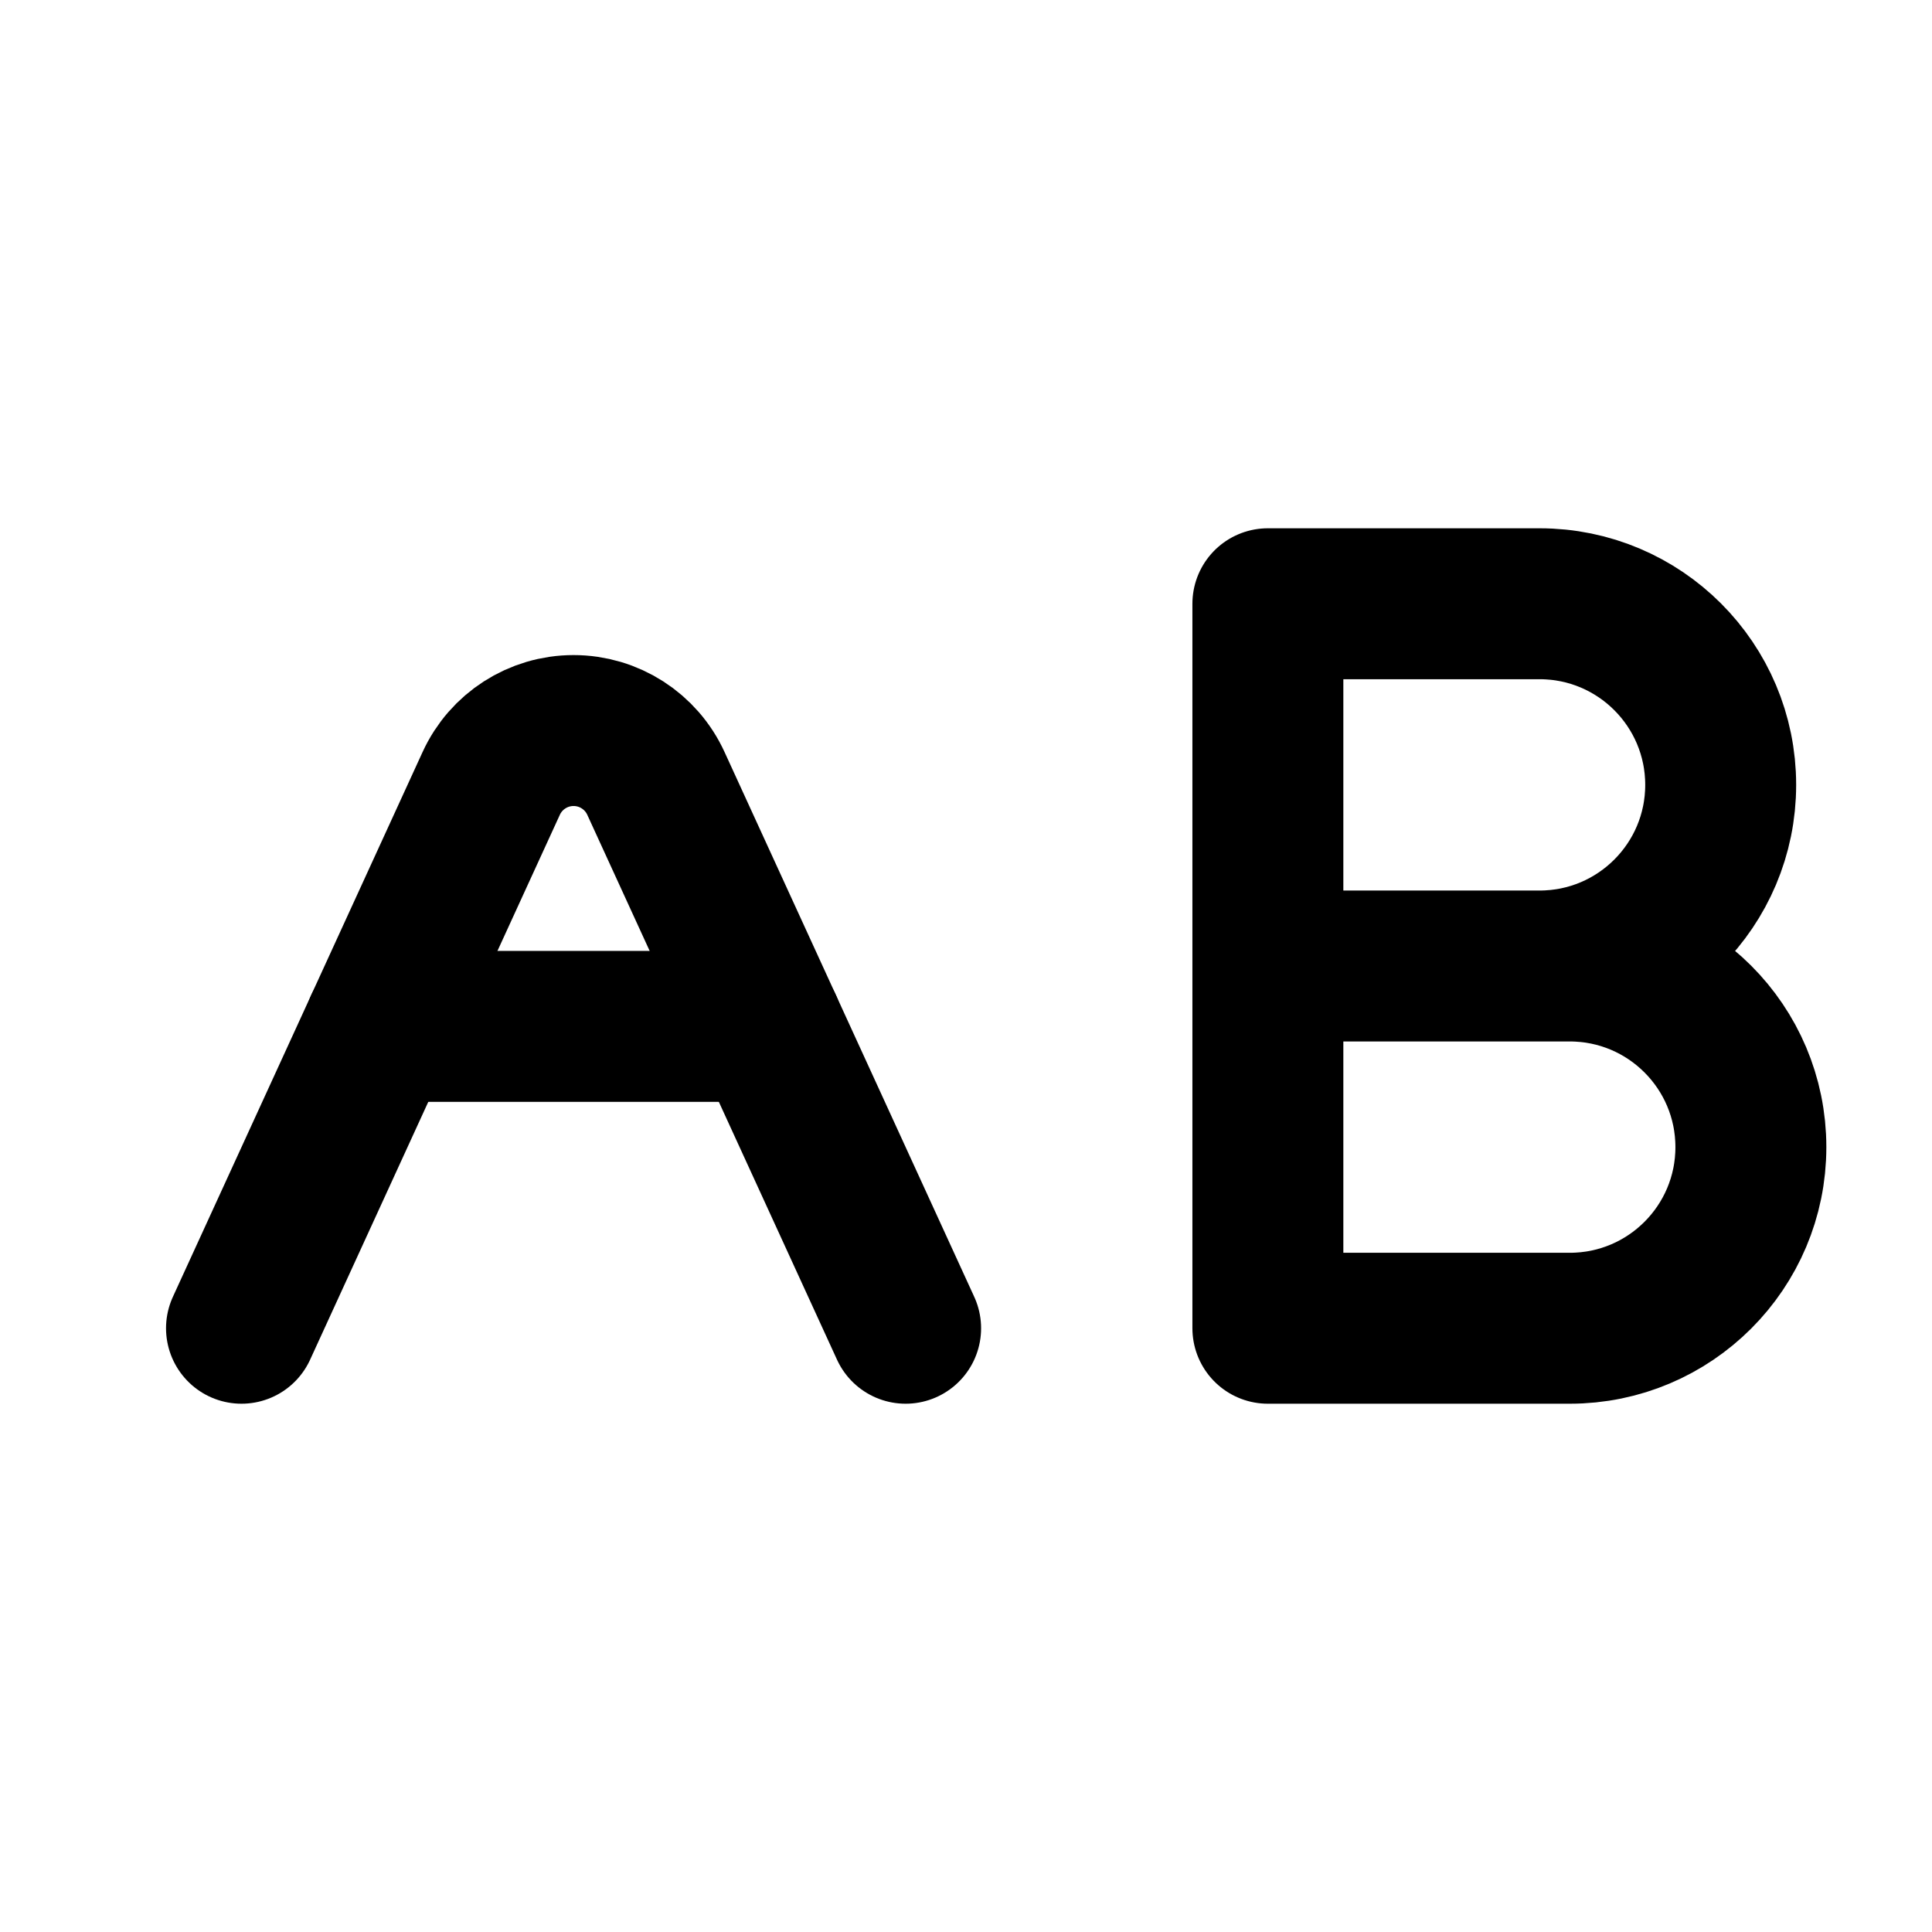
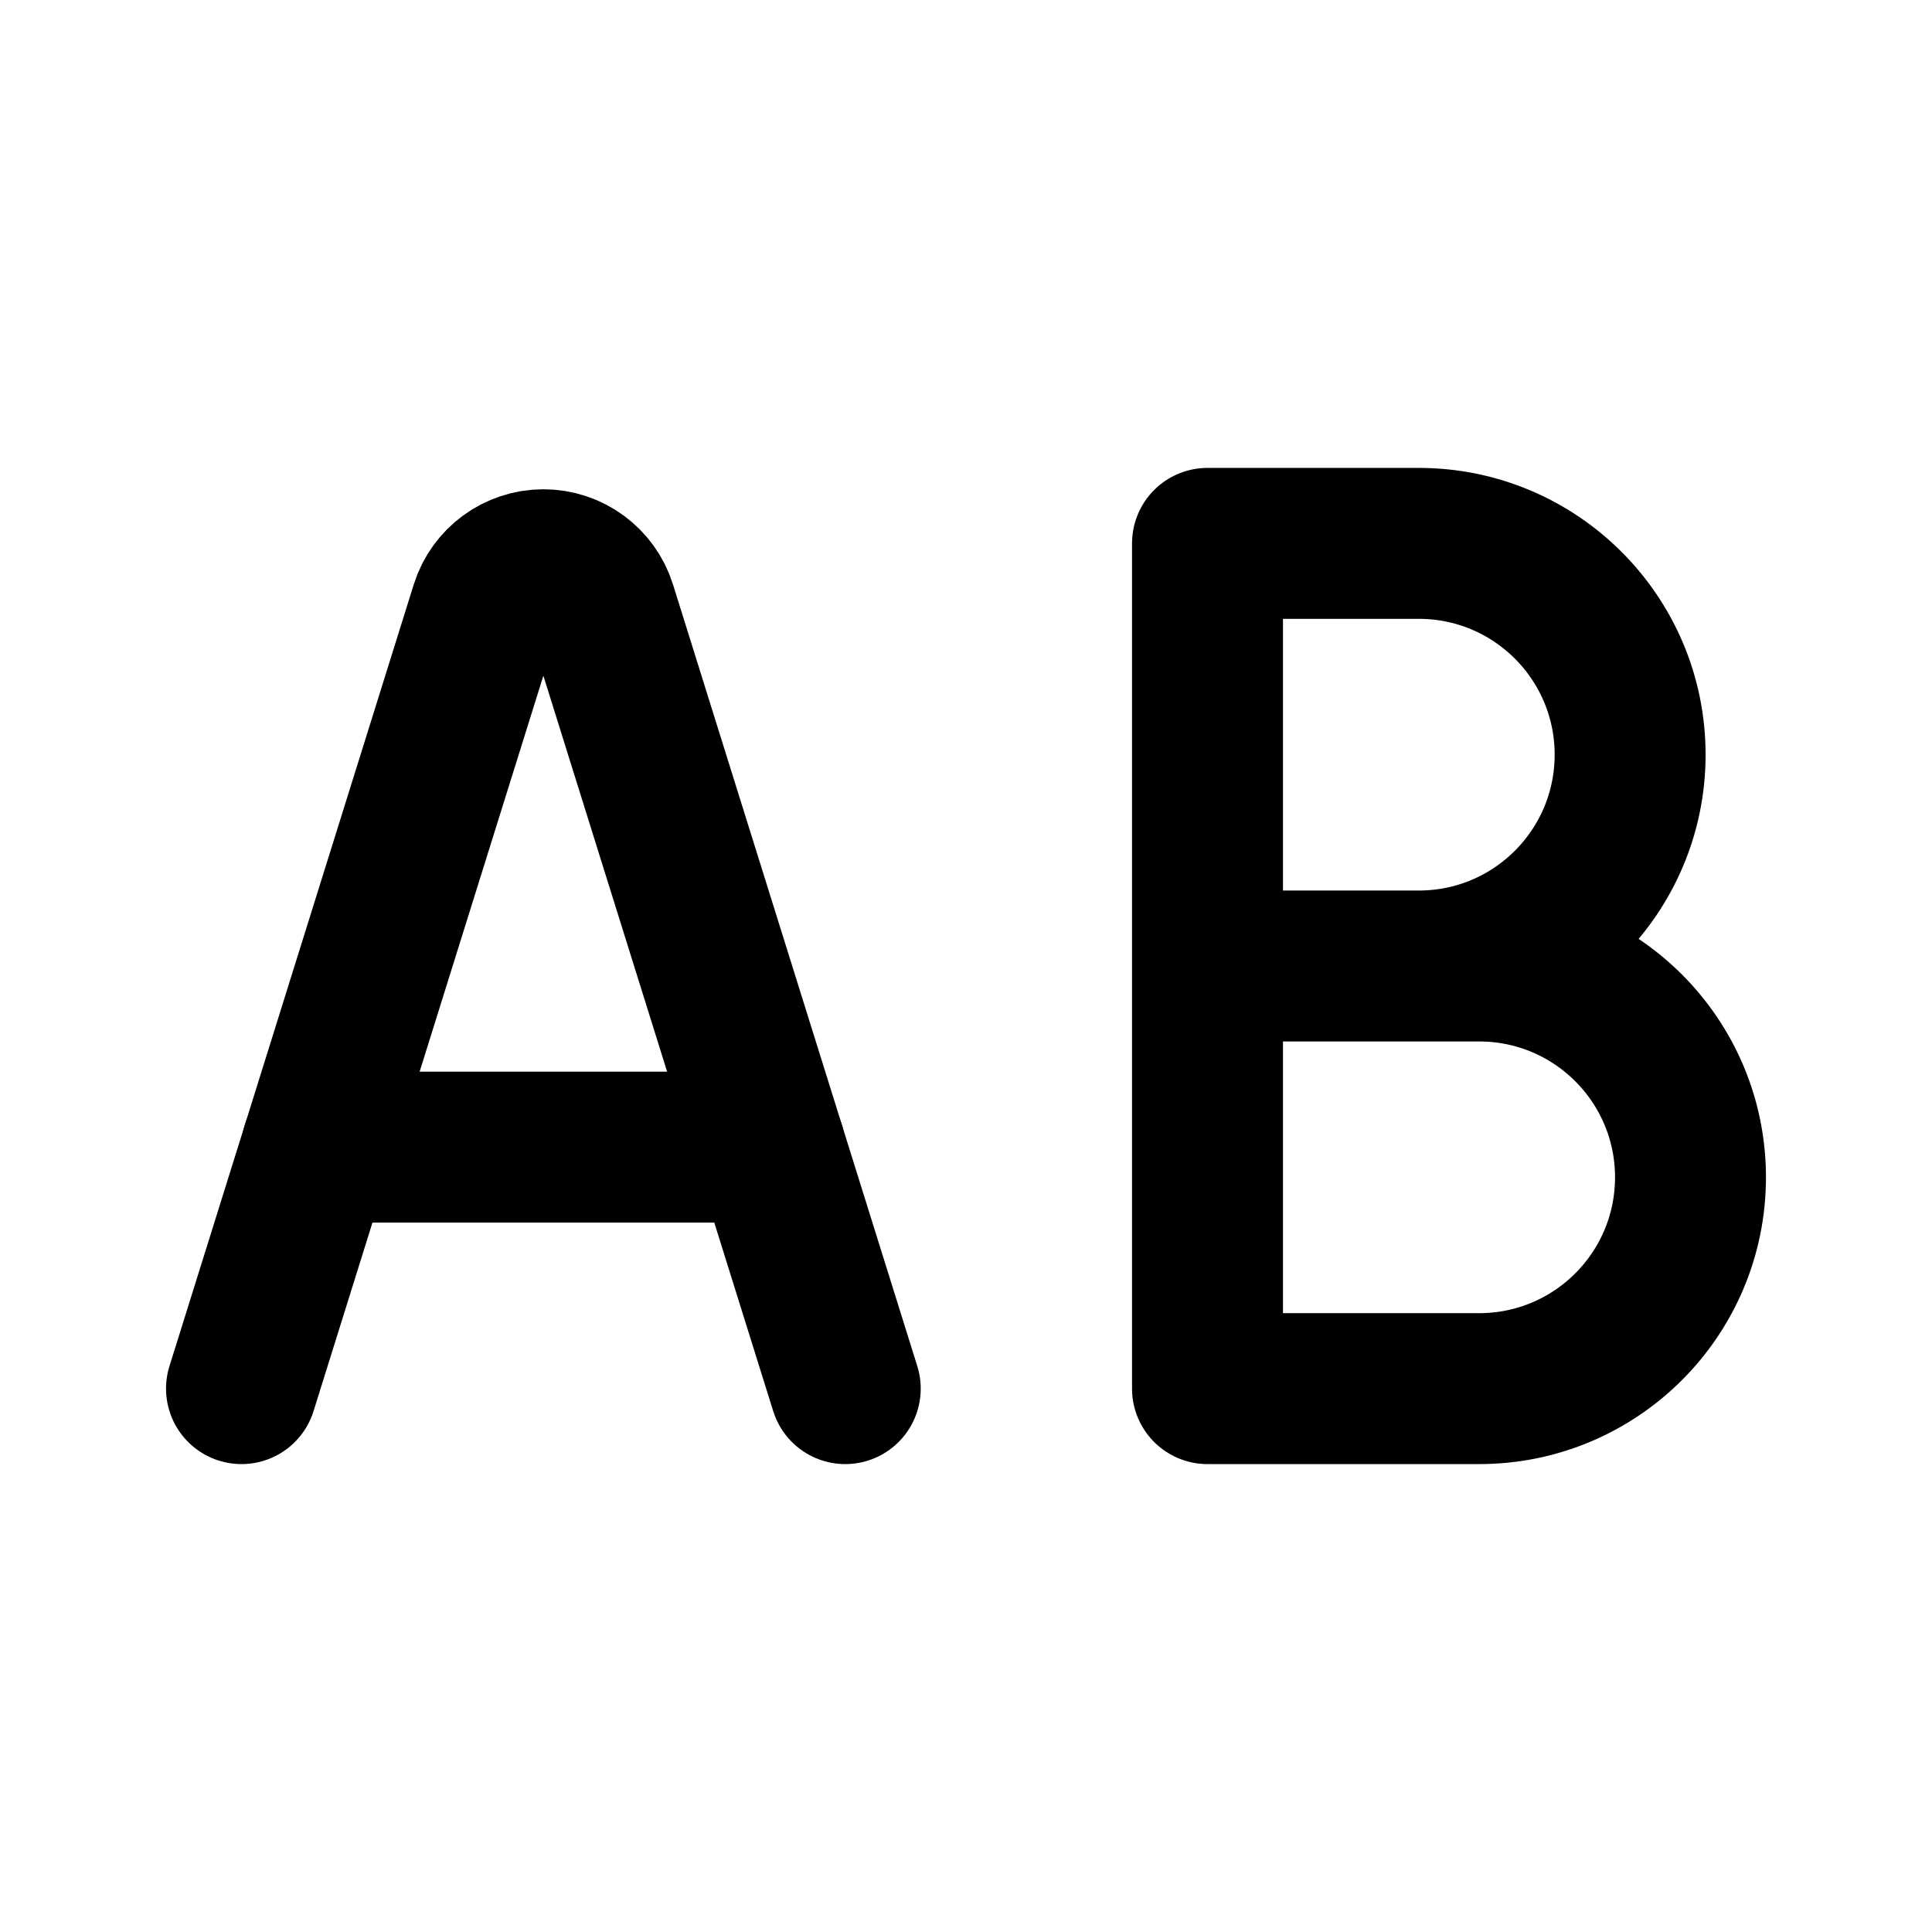
<svg xmlns="http://www.w3.org/2000/svg" data-set="area-pilot" data-keyline="horizontal" data-angles="free" width="16" height="16" viewBox="0 0 16 16" fill="none">
-   <path d="M2 11L4.068 6.488A0.75 0.75 0 0 1 5.432 6.488L7.5 11" fill="none" stroke="currentColor" stroke-width="1.25" stroke-linecap="round" stroke-linejoin="round" />
-   <path d="M3.146 8.5H6.354" fill="none" stroke="currentColor" stroke-width="1.25" stroke-linecap="round" stroke-linejoin="round" />
-   <path d="M10.5 11V5H12.75A1.5 1.5 0 0 1 12.75 8H10.5M10.5 8H13A1.5 1.5 0 0 1 13 11H10.5" fill="none" stroke="currentColor" stroke-width="1.25" stroke-linecap="round" stroke-linejoin="round" />
+   <path d="M2 11.5L4.023 5.027A0.5 0.5 0 0 1 4.977 5.027L7 11.5" fill="none" stroke="currentColor" stroke-width="1.25" stroke-linecap="round" stroke-linejoin="round" />
+   <path d="M2.625 9.5H6.375" fill="none" stroke="currentColor" stroke-width="1.25" stroke-linecap="round" stroke-linejoin="round" />
+   <path d="M10 11.5V4.5H11.75A1.75 1.75 0 0 1 11.75 8H10M10 8H12.25A1.75 1.75 0 0 1 12.25 11.5H10" fill="none" stroke="currentColor" stroke-width="1.25" stroke-linecap="round" stroke-linejoin="round" />
</svg>
